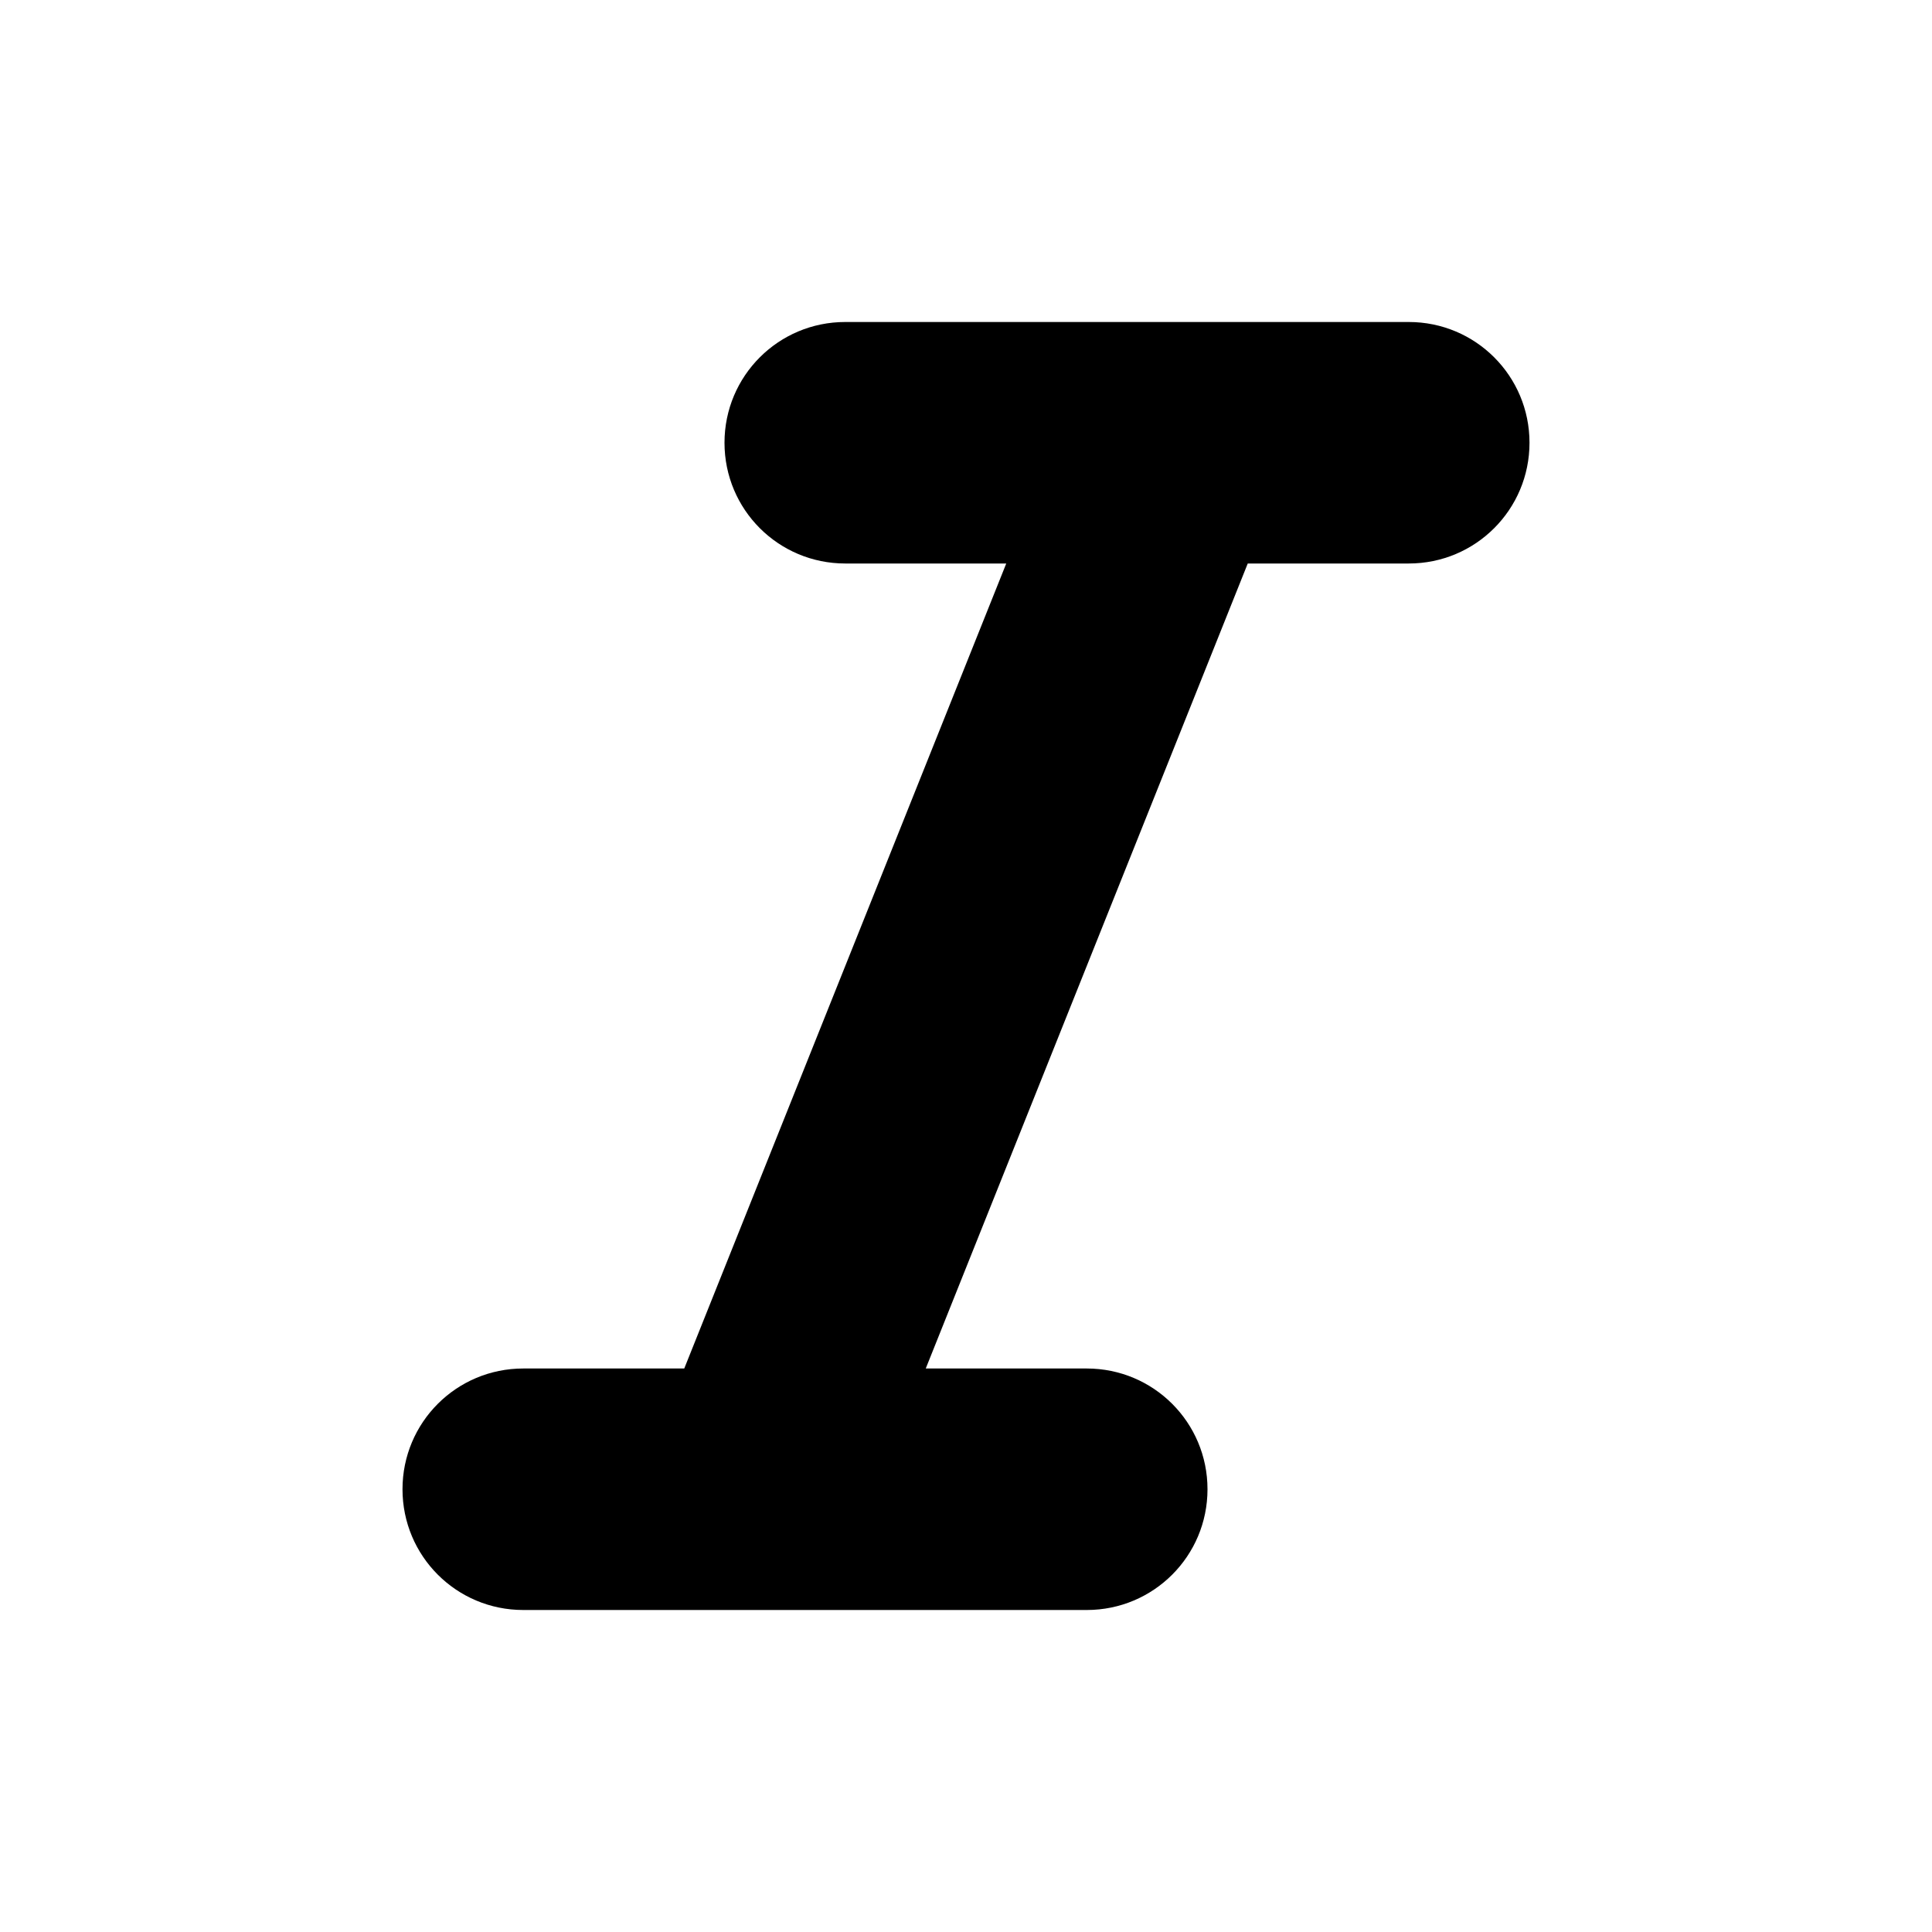
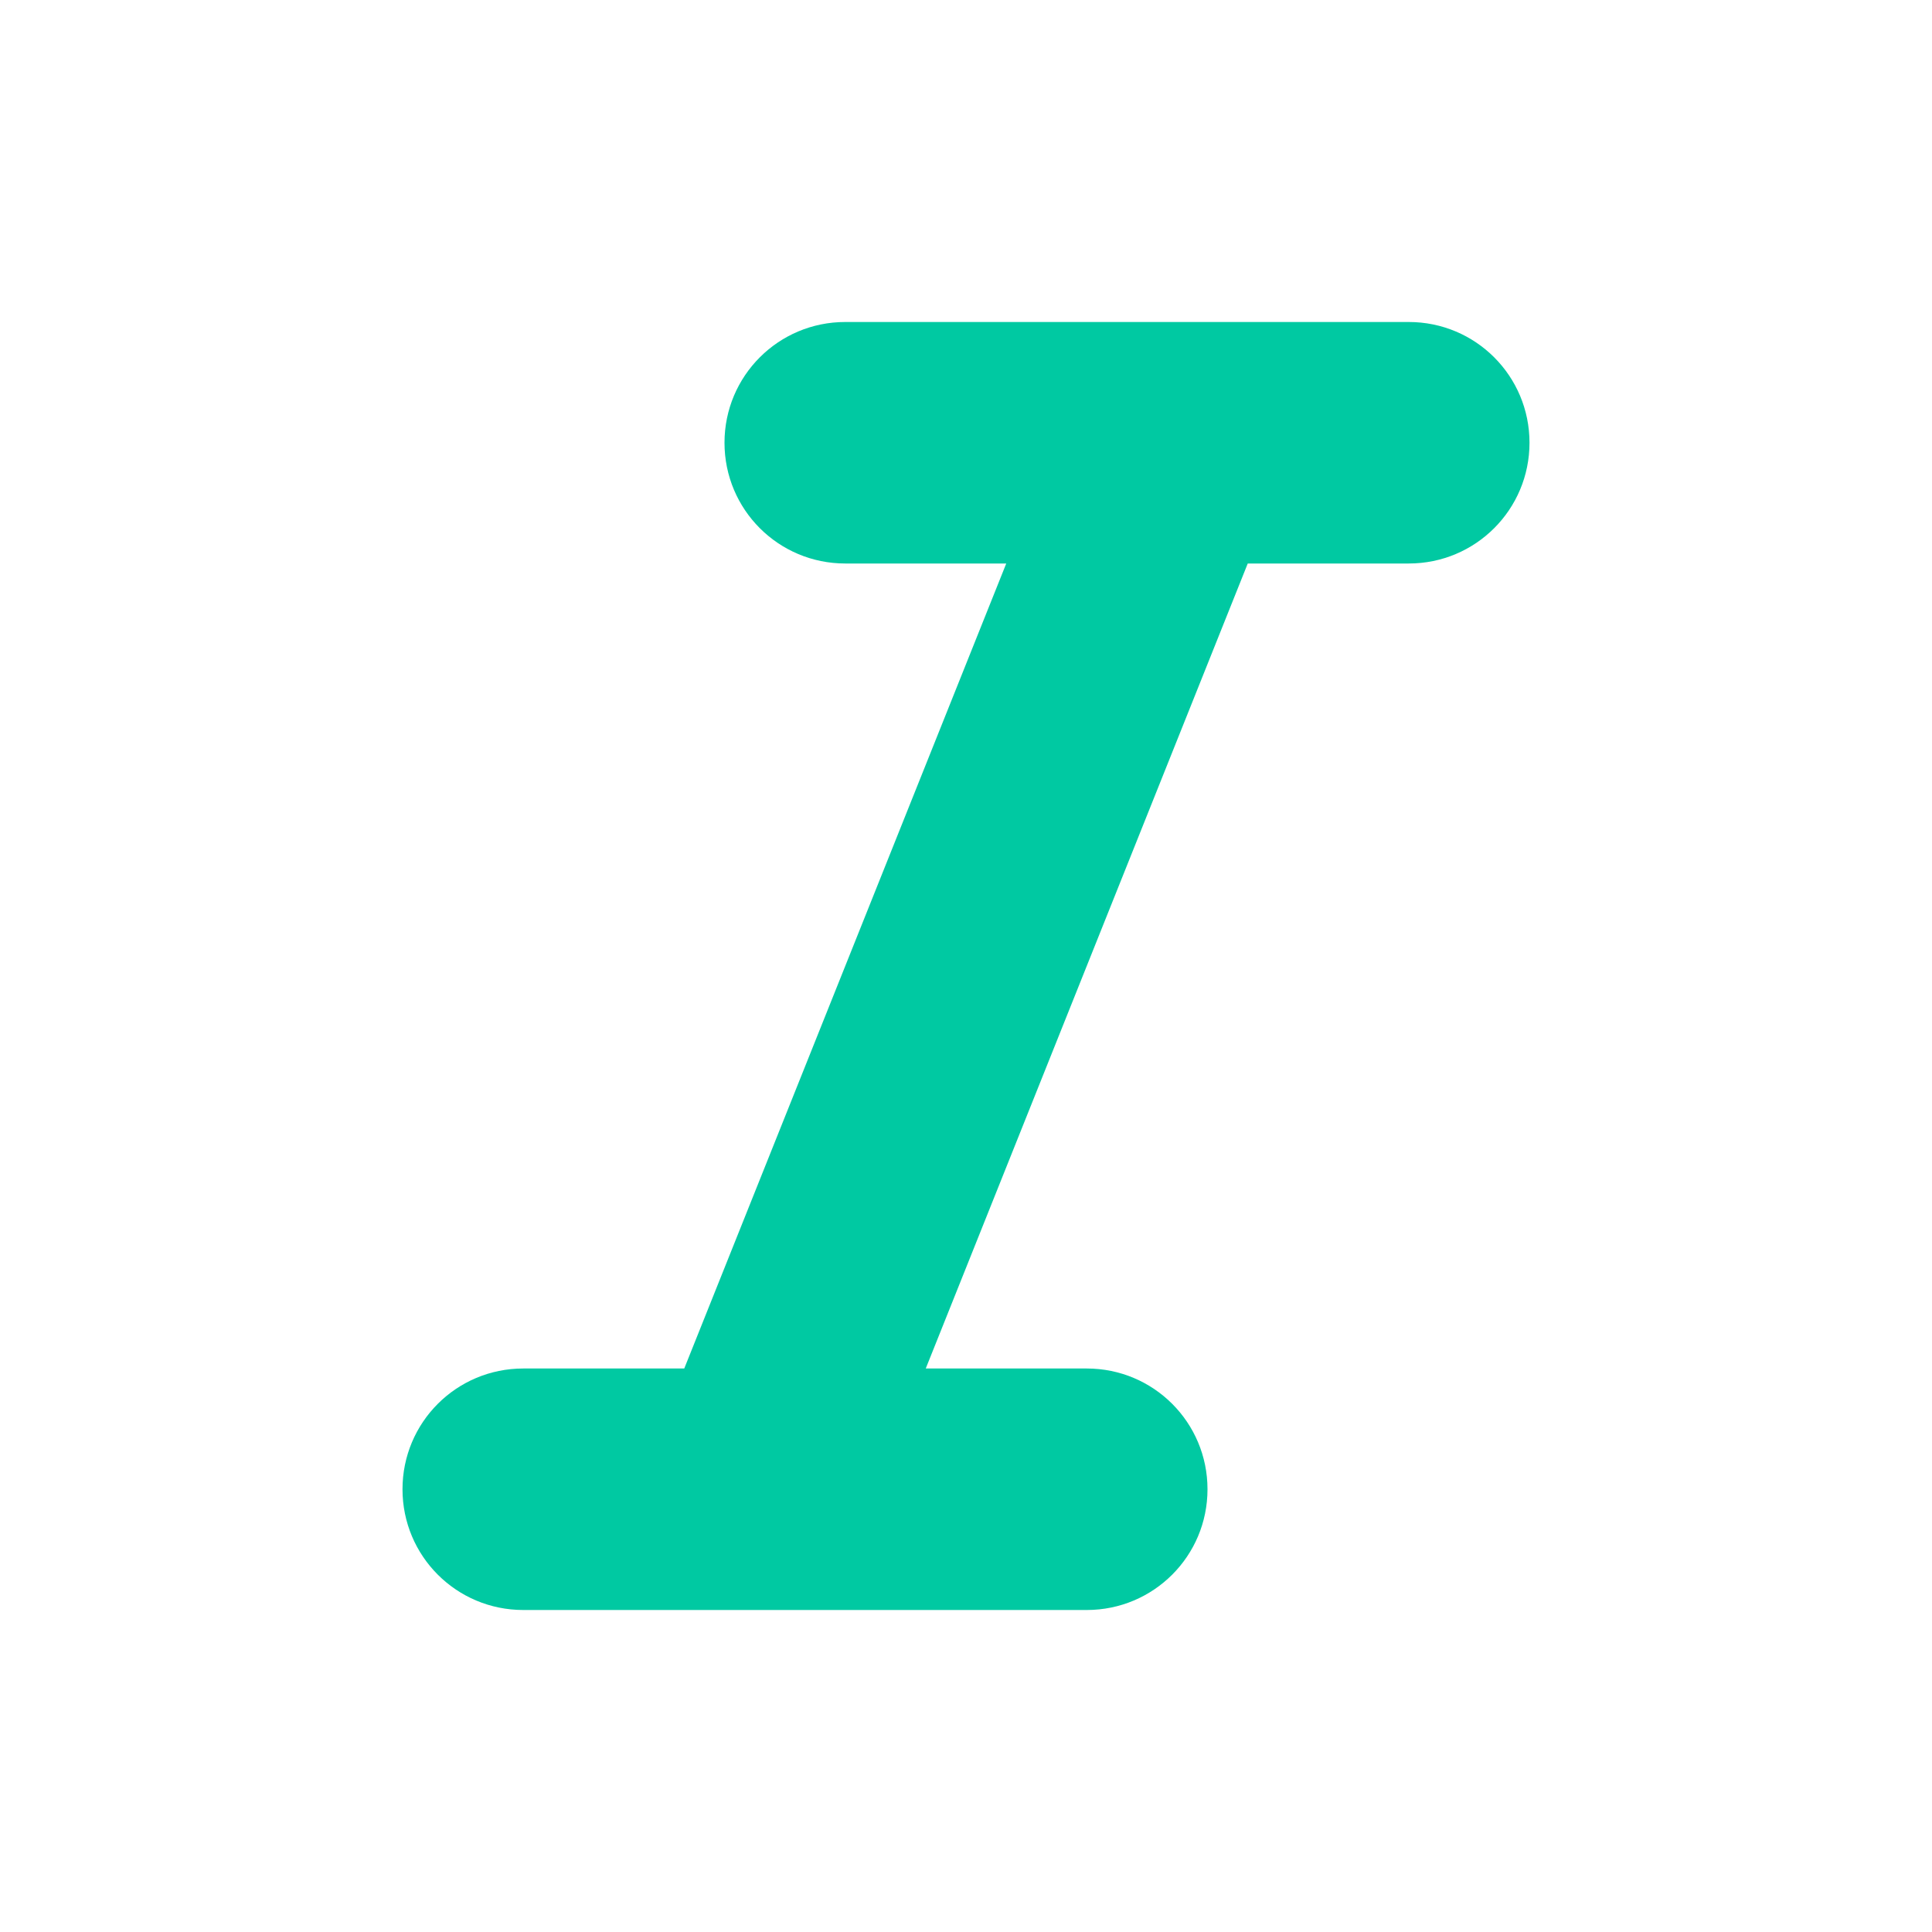
<svg xmlns="http://www.w3.org/2000/svg" enable-background="new 0 0 24 24" height="24" viewBox="0 0 24 24" width="24">
  <g>
    <rect fill="none" height="24" width="24" />
  </g>
  <g>
    <g>
-       <path d="M9,5.5L9,5.5C9,6.33,9.67,7,10.5,7h2l-4,10h-2C5.67,17,5,17.67,5,18.5v0C5,19.33,5.67,20,6.5,20h7 c0.83,0,1.5-0.67,1.5-1.5v0c0-0.83-0.67-1.5-1.5-1.5h-2l4-10h2C18.33,7,19,6.33,19,5.5v0C19,4.67,18.33,4,17.5,4h-7 C9.67,4,9,4.67,9,5.5z" />
+       <path fill="rgb(0, 201, 162)" d="M9,5.5L9,5.5C9,6.33,9.67,7,10.5,7h2l-4,10h-2C5.67,17,5,17.67,5,18.5v0C5,19.33,5.67,20,6.5,20h7 c0.83,0,1.5-0.67,1.5-1.5v0c0-0.83-0.67-1.5-1.5-1.5h-2l4-10h2C18.33,7,19,6.33,19,5.5v0C19,4.67,18.33,4,17.5,4h-7 C9.67,4,9,4.67,9,5.5z" />
    </g>
  </g>
</svg>
